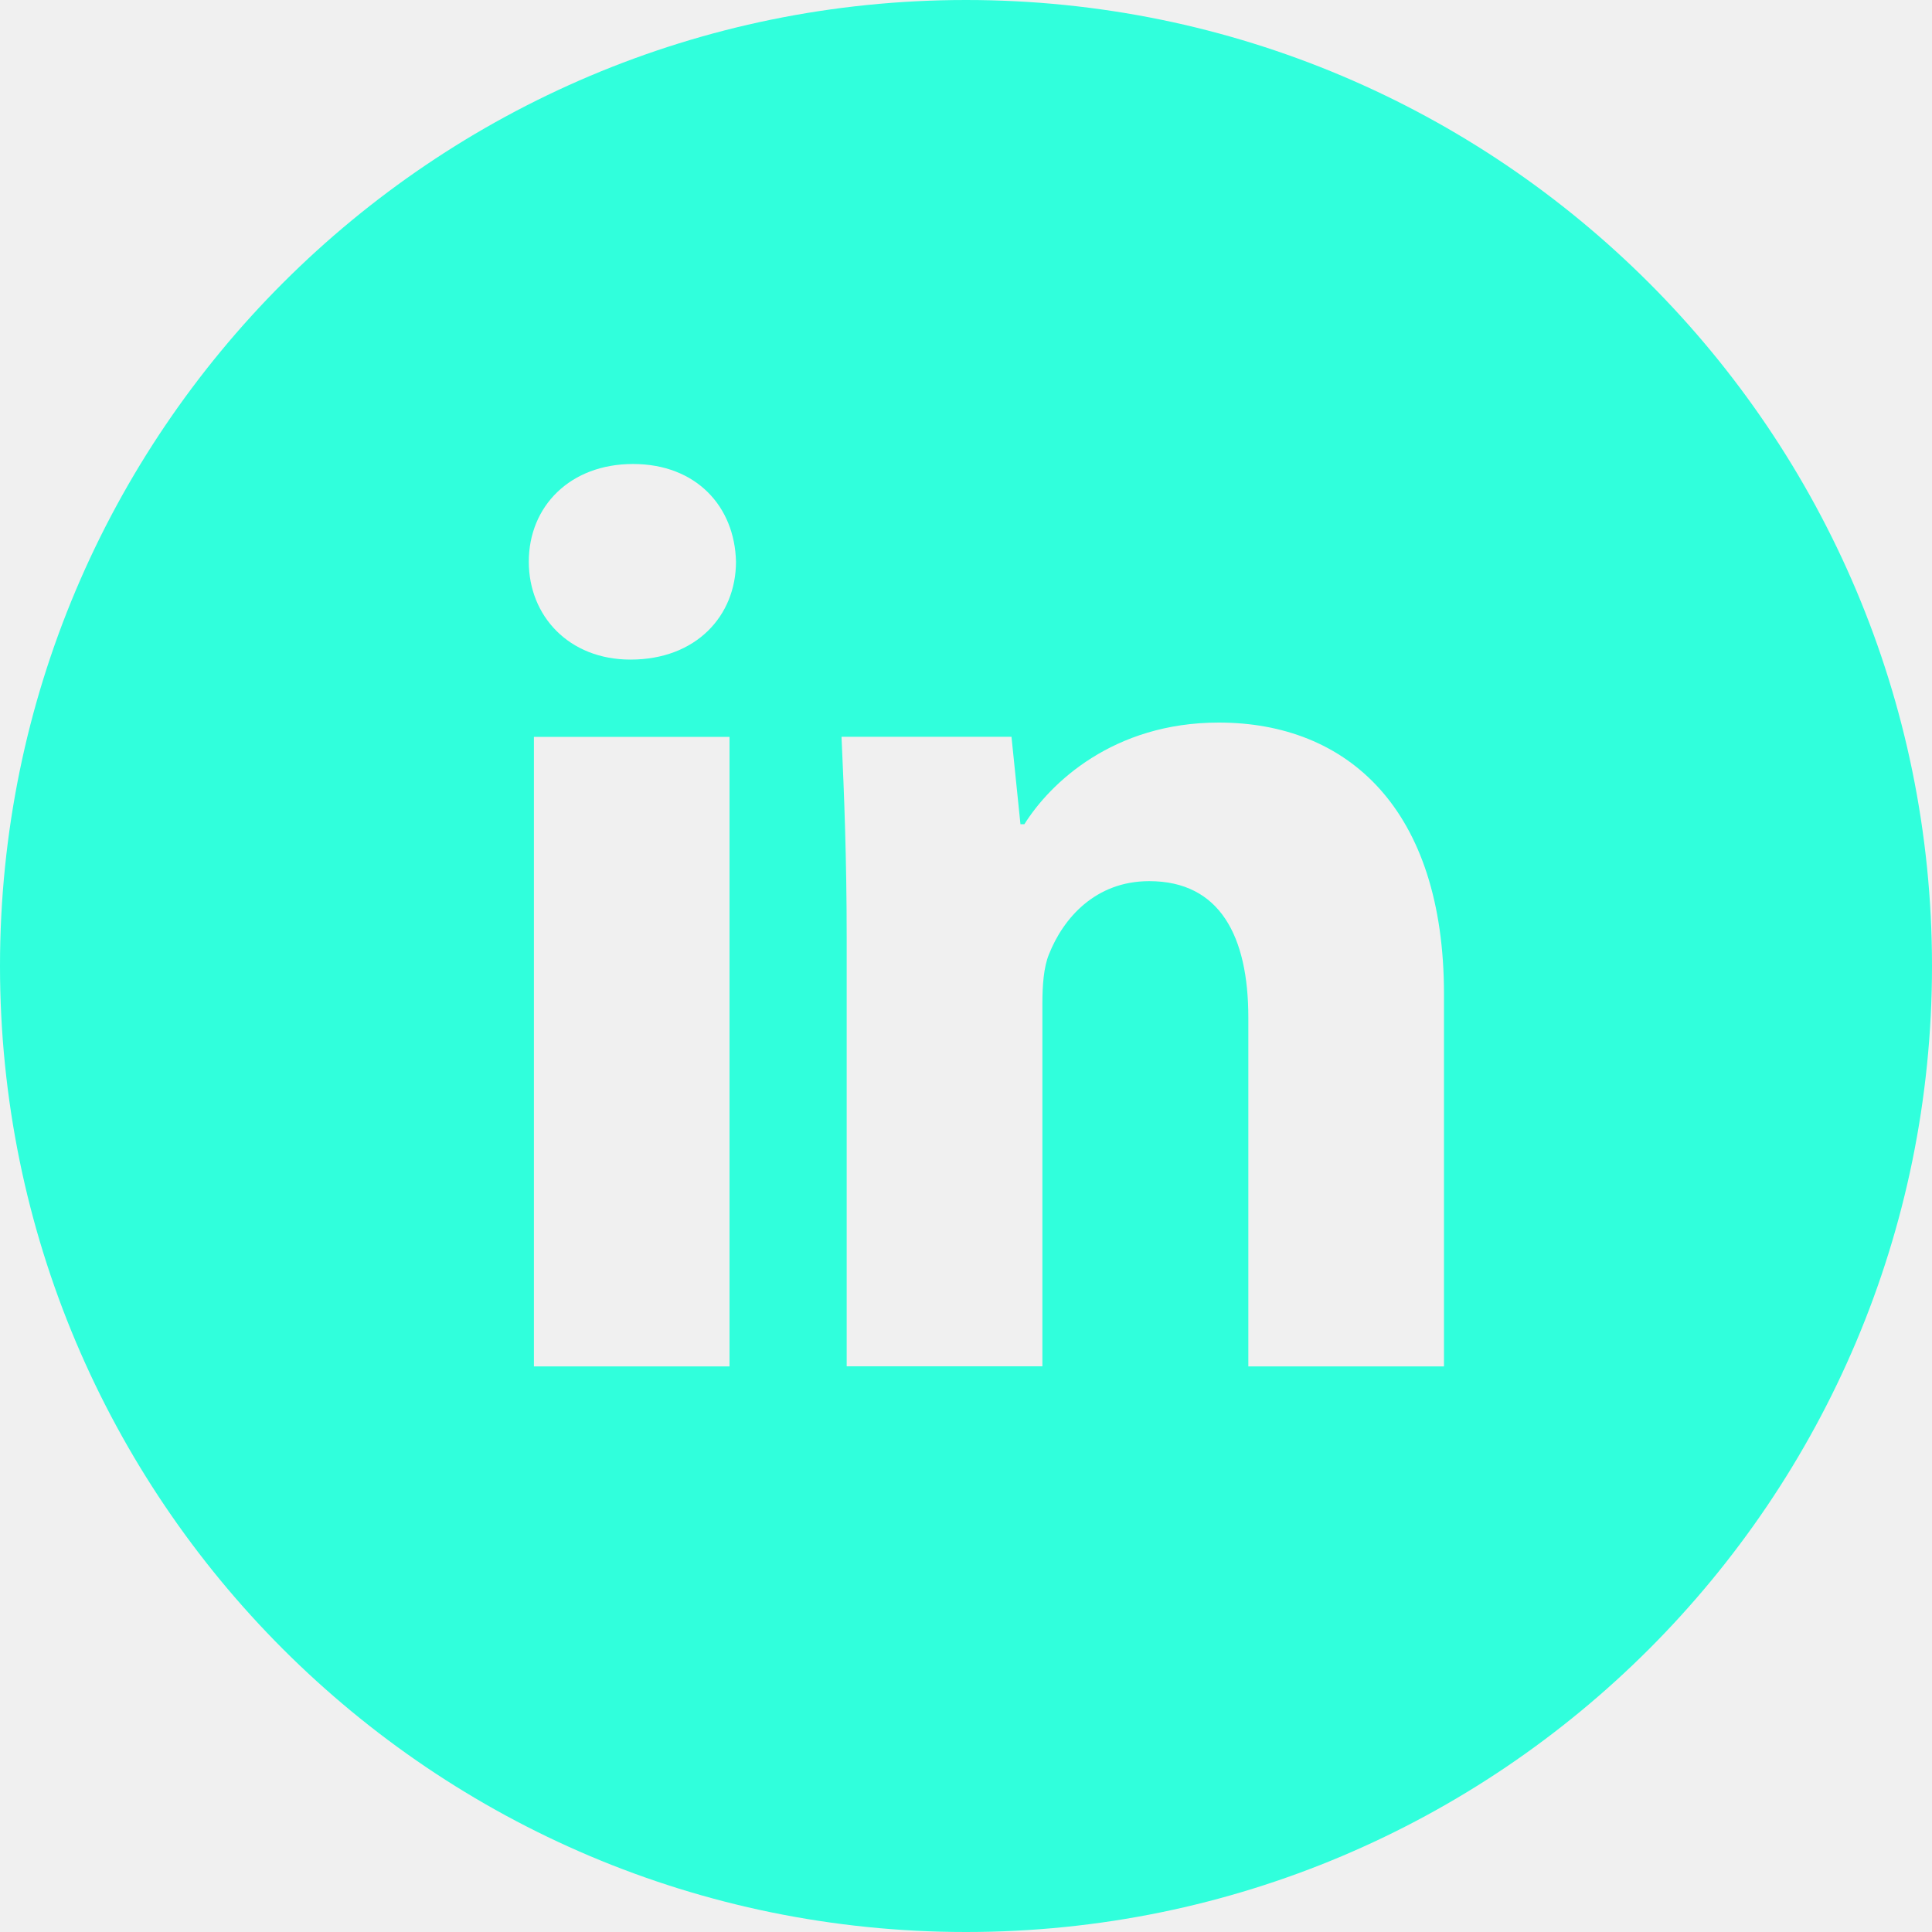
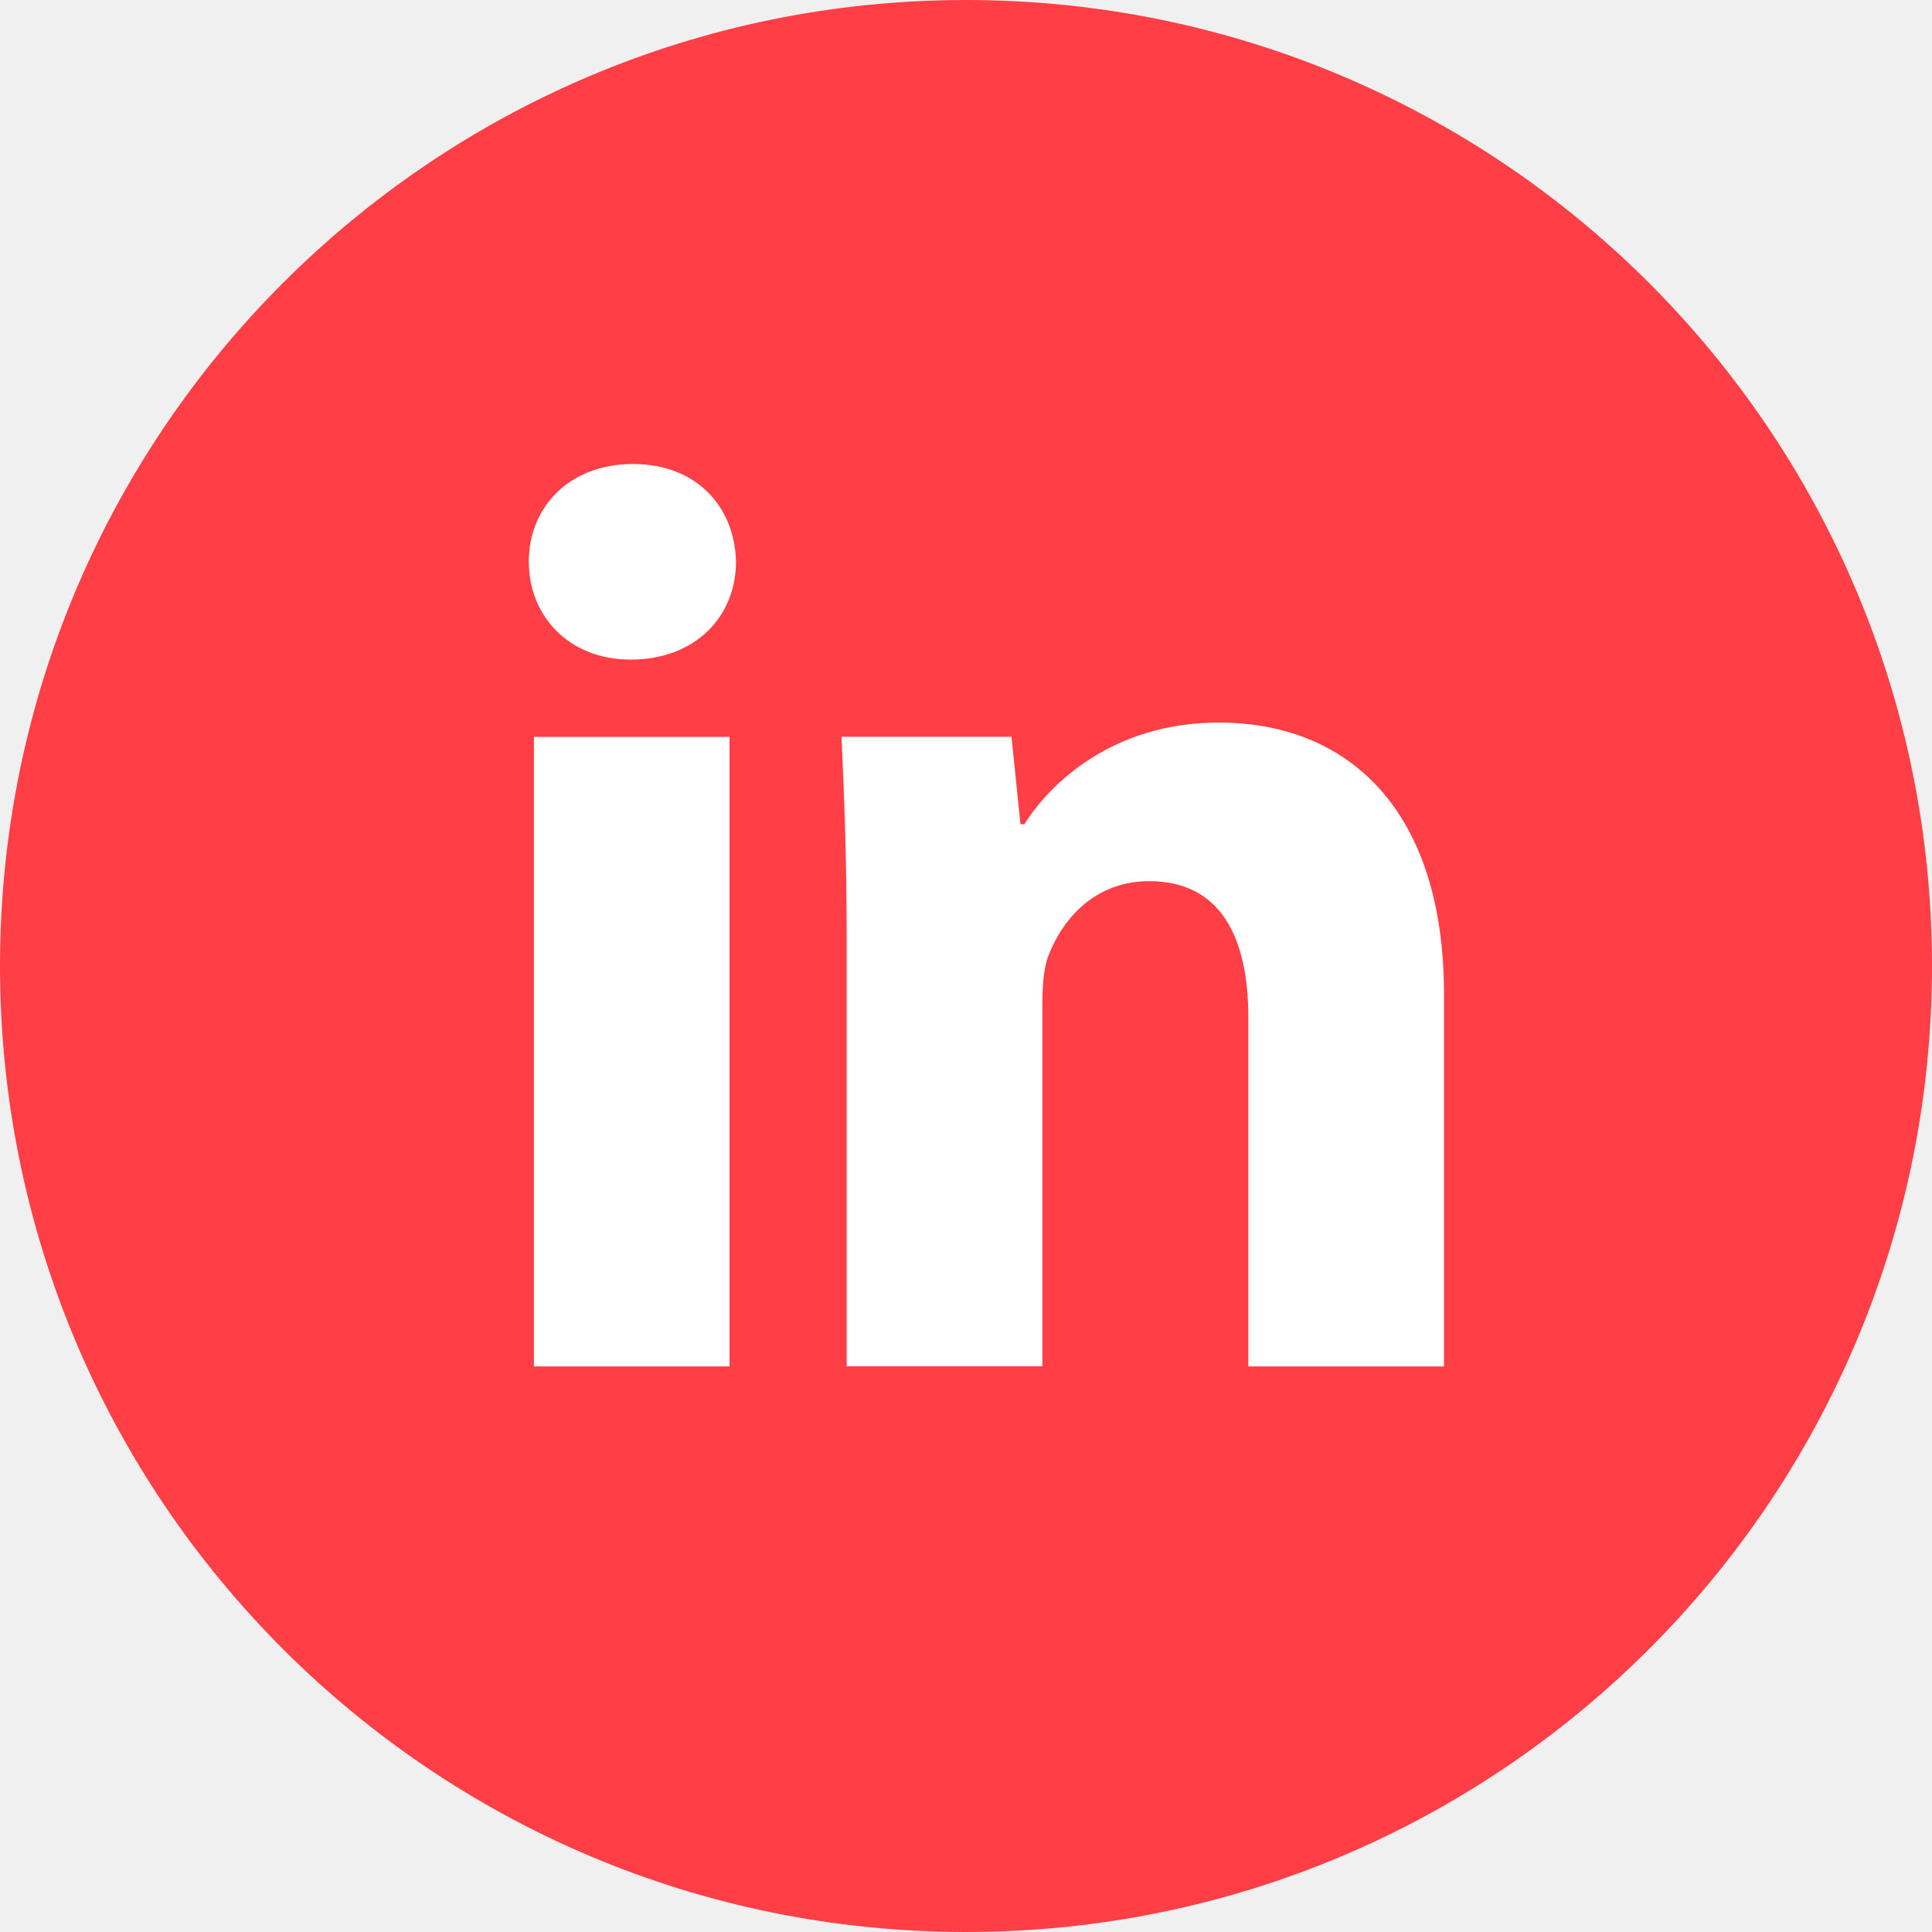
<svg xmlns="http://www.w3.org/2000/svg" width="37" height="37" viewBox="0 0 37 37" fill="none">
  <g clip-path="url(#clip0_2139_240)">
-     <path d="M18.5 0C8.283 0 0 8.283 0 18.5C0 28.717 8.283 37 18.5 37C28.717 37 37 28.717 37 18.5C37 8.283 28.717 0 18.5 0ZM13.971 26.168H10.225V14.112H13.971V26.168ZM12.075 12.632C10.892 12.632 10.127 11.794 10.127 10.757C10.127 9.699 10.915 8.886 12.123 8.886C13.332 8.886 14.072 9.699 14.095 10.757C14.095 11.794 13.332 12.632 12.075 12.632ZM27.654 26.168H23.907V19.487C23.907 17.931 23.364 16.875 22.009 16.875C20.974 16.875 20.36 17.59 20.088 18.278C19.988 18.523 19.963 18.87 19.963 19.215V26.166H16.215V17.957C16.215 16.451 16.166 15.193 16.116 14.11H19.371L19.543 15.785H19.618C20.111 14.998 21.319 13.838 23.341 13.838C25.806 13.838 27.654 15.49 27.654 19.04V26.168Z" fill="#30FFDC" />
+     <rect width="37" height="37" rx="18.5" fill="white" />
+     <path d="M18.5 0C8.283 0 0 8.283 0 18.5C0 28.717 8.283 37 18.5 37C28.717 37 37 28.717 37 18.5C37 8.283 28.717 0 18.5 0ZM13.971 26.168H10.225V14.112H13.971V26.168ZM12.075 12.632C10.892 12.632 10.127 11.794 10.127 10.757C10.127 9.699 10.915 8.886 12.123 8.886C13.332 8.886 14.072 9.699 14.095 10.757C14.095 11.794 13.332 12.632 12.075 12.632ZM27.654 26.168H23.907V19.487C23.907 17.931 23.364 16.875 22.009 16.875C20.974 16.875 20.36 17.59 20.088 18.278C19.988 18.523 19.963 18.87 19.963 19.215V26.166H16.215V17.957C16.215 16.451 16.166 15.193 16.116 14.11H19.371L19.543 15.785H19.618C20.111 14.998 21.319 13.838 23.341 13.838C25.806 13.838 27.654 15.49 27.654 19.04V26.168Z" fill="#FF3E45" />
  </g>
  <defs>
    <clipPath id="clip0_2139_240">
-       <rect width="37" height="37" fill="white" />
+       <rect width="37" height="37" rx="18.5" fill="white" />
    </clipPath>
  </defs>
</svg>
